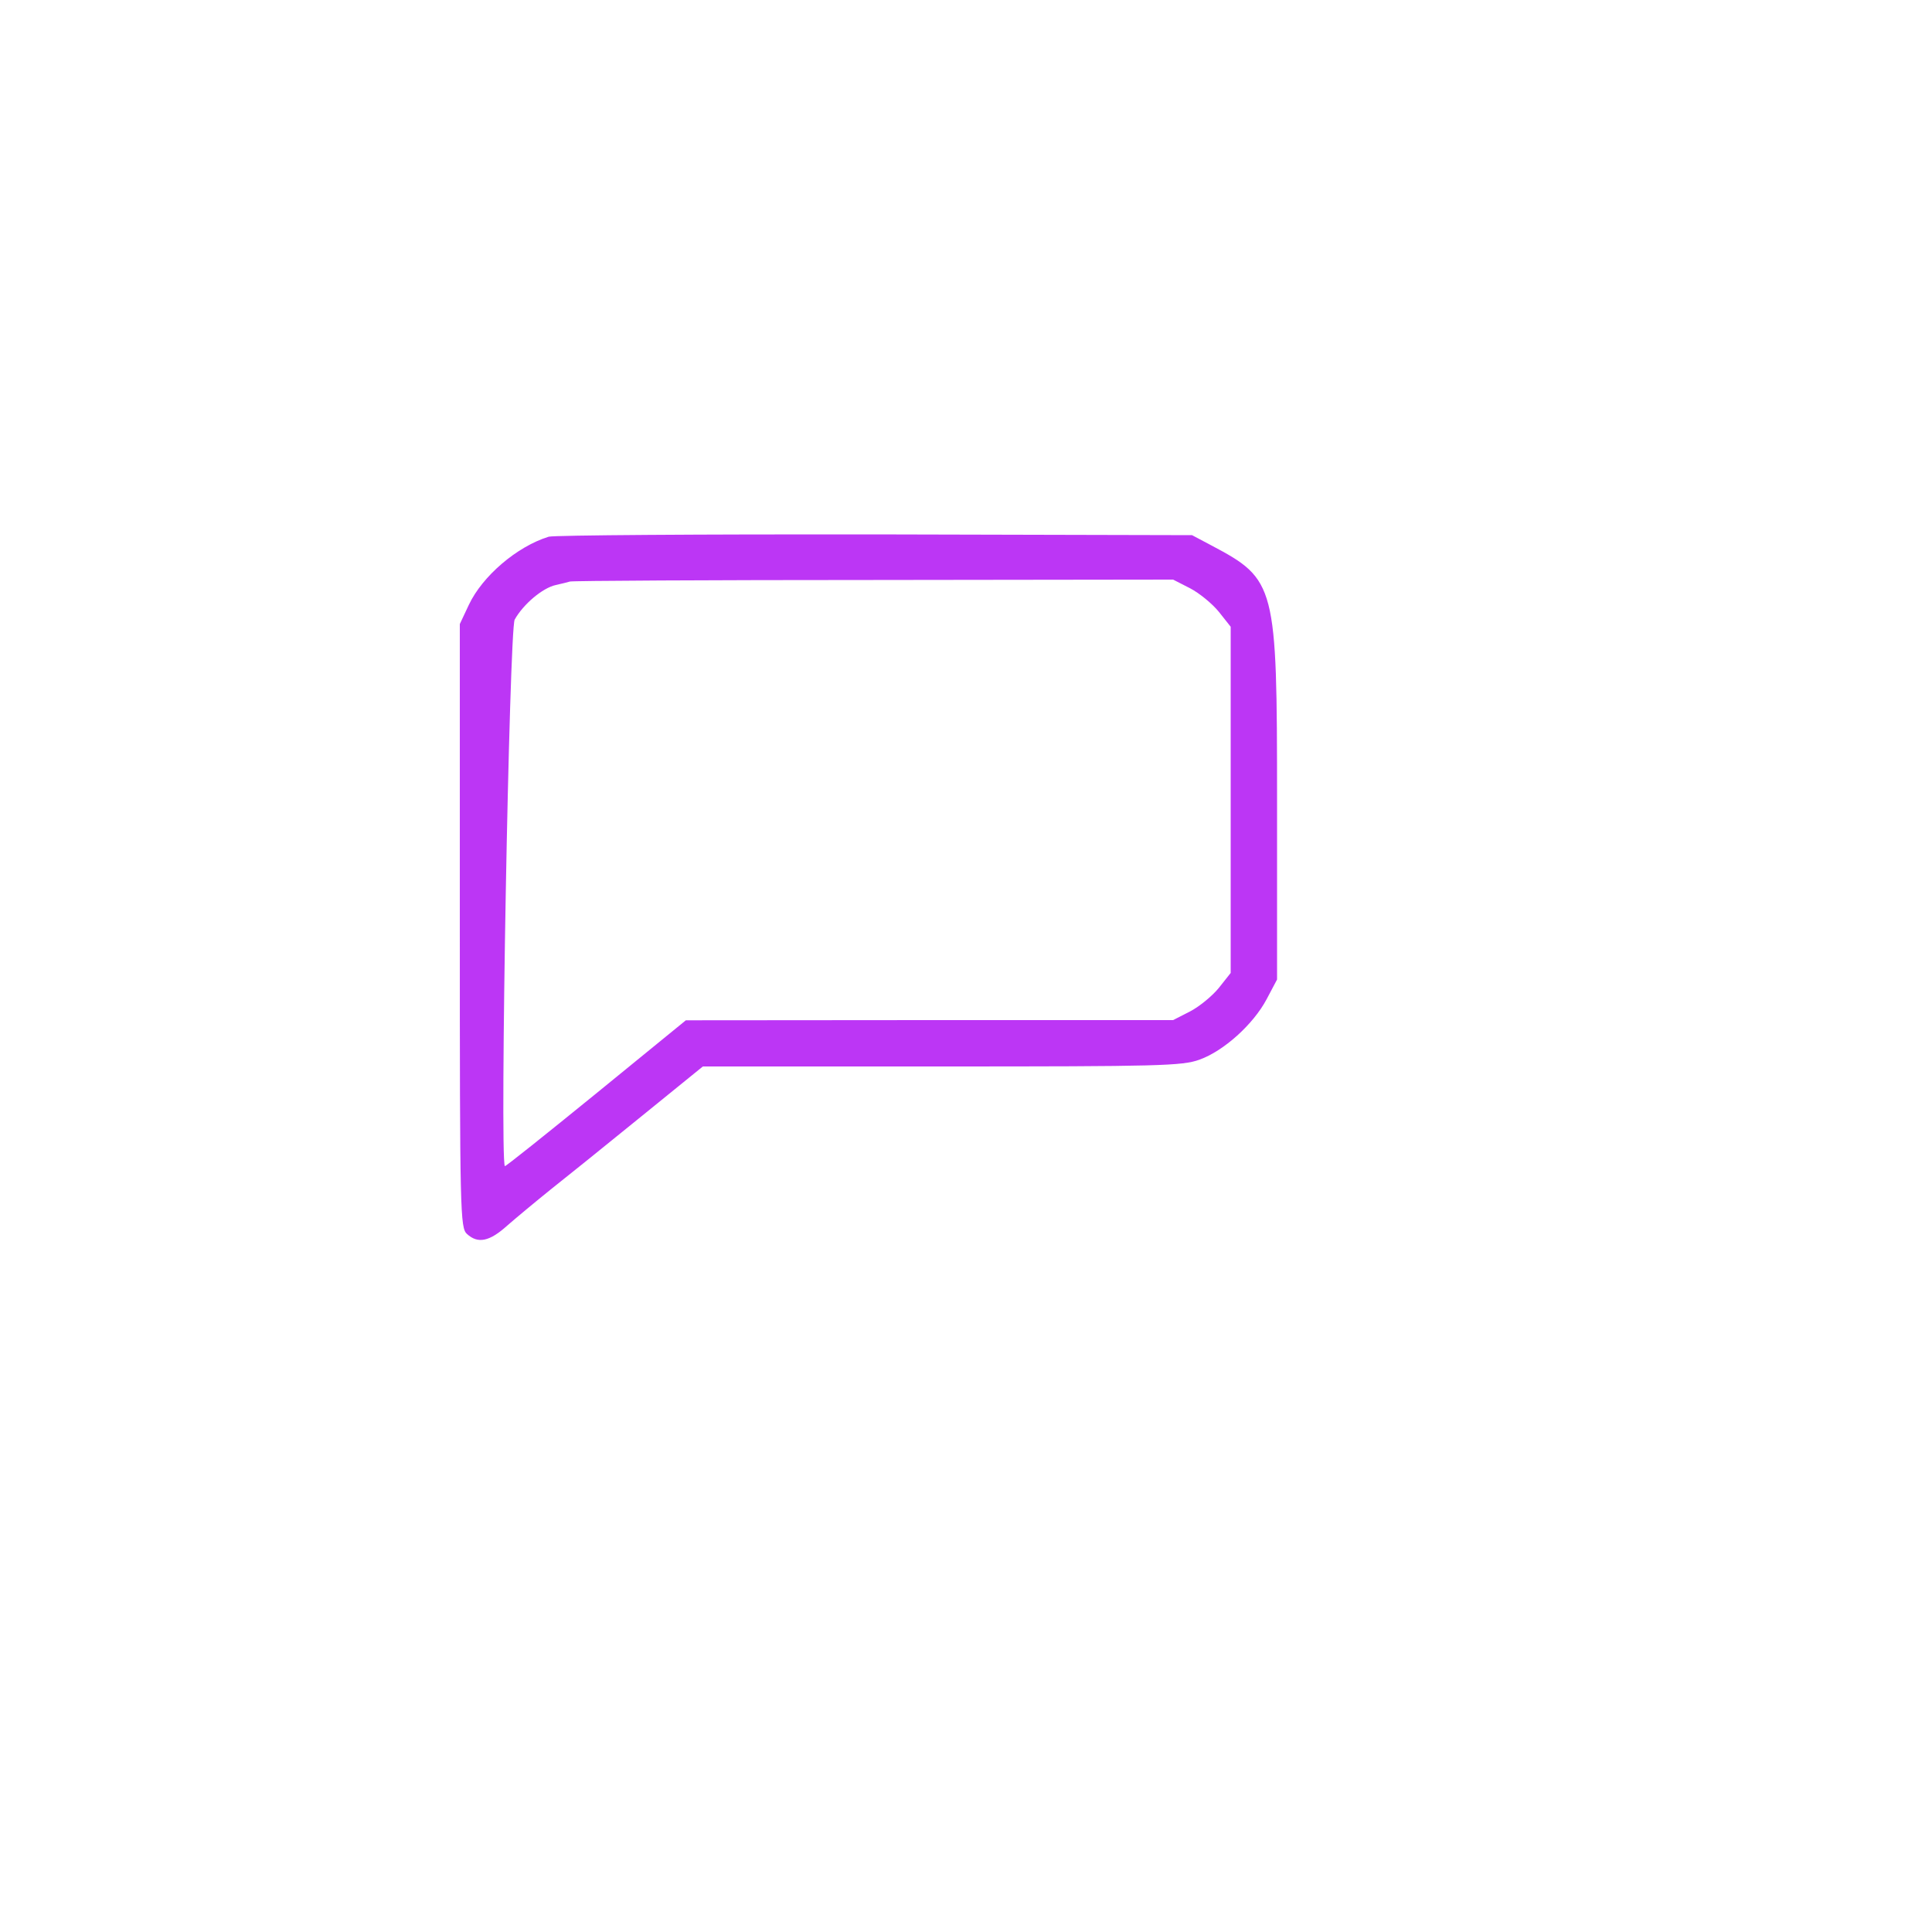
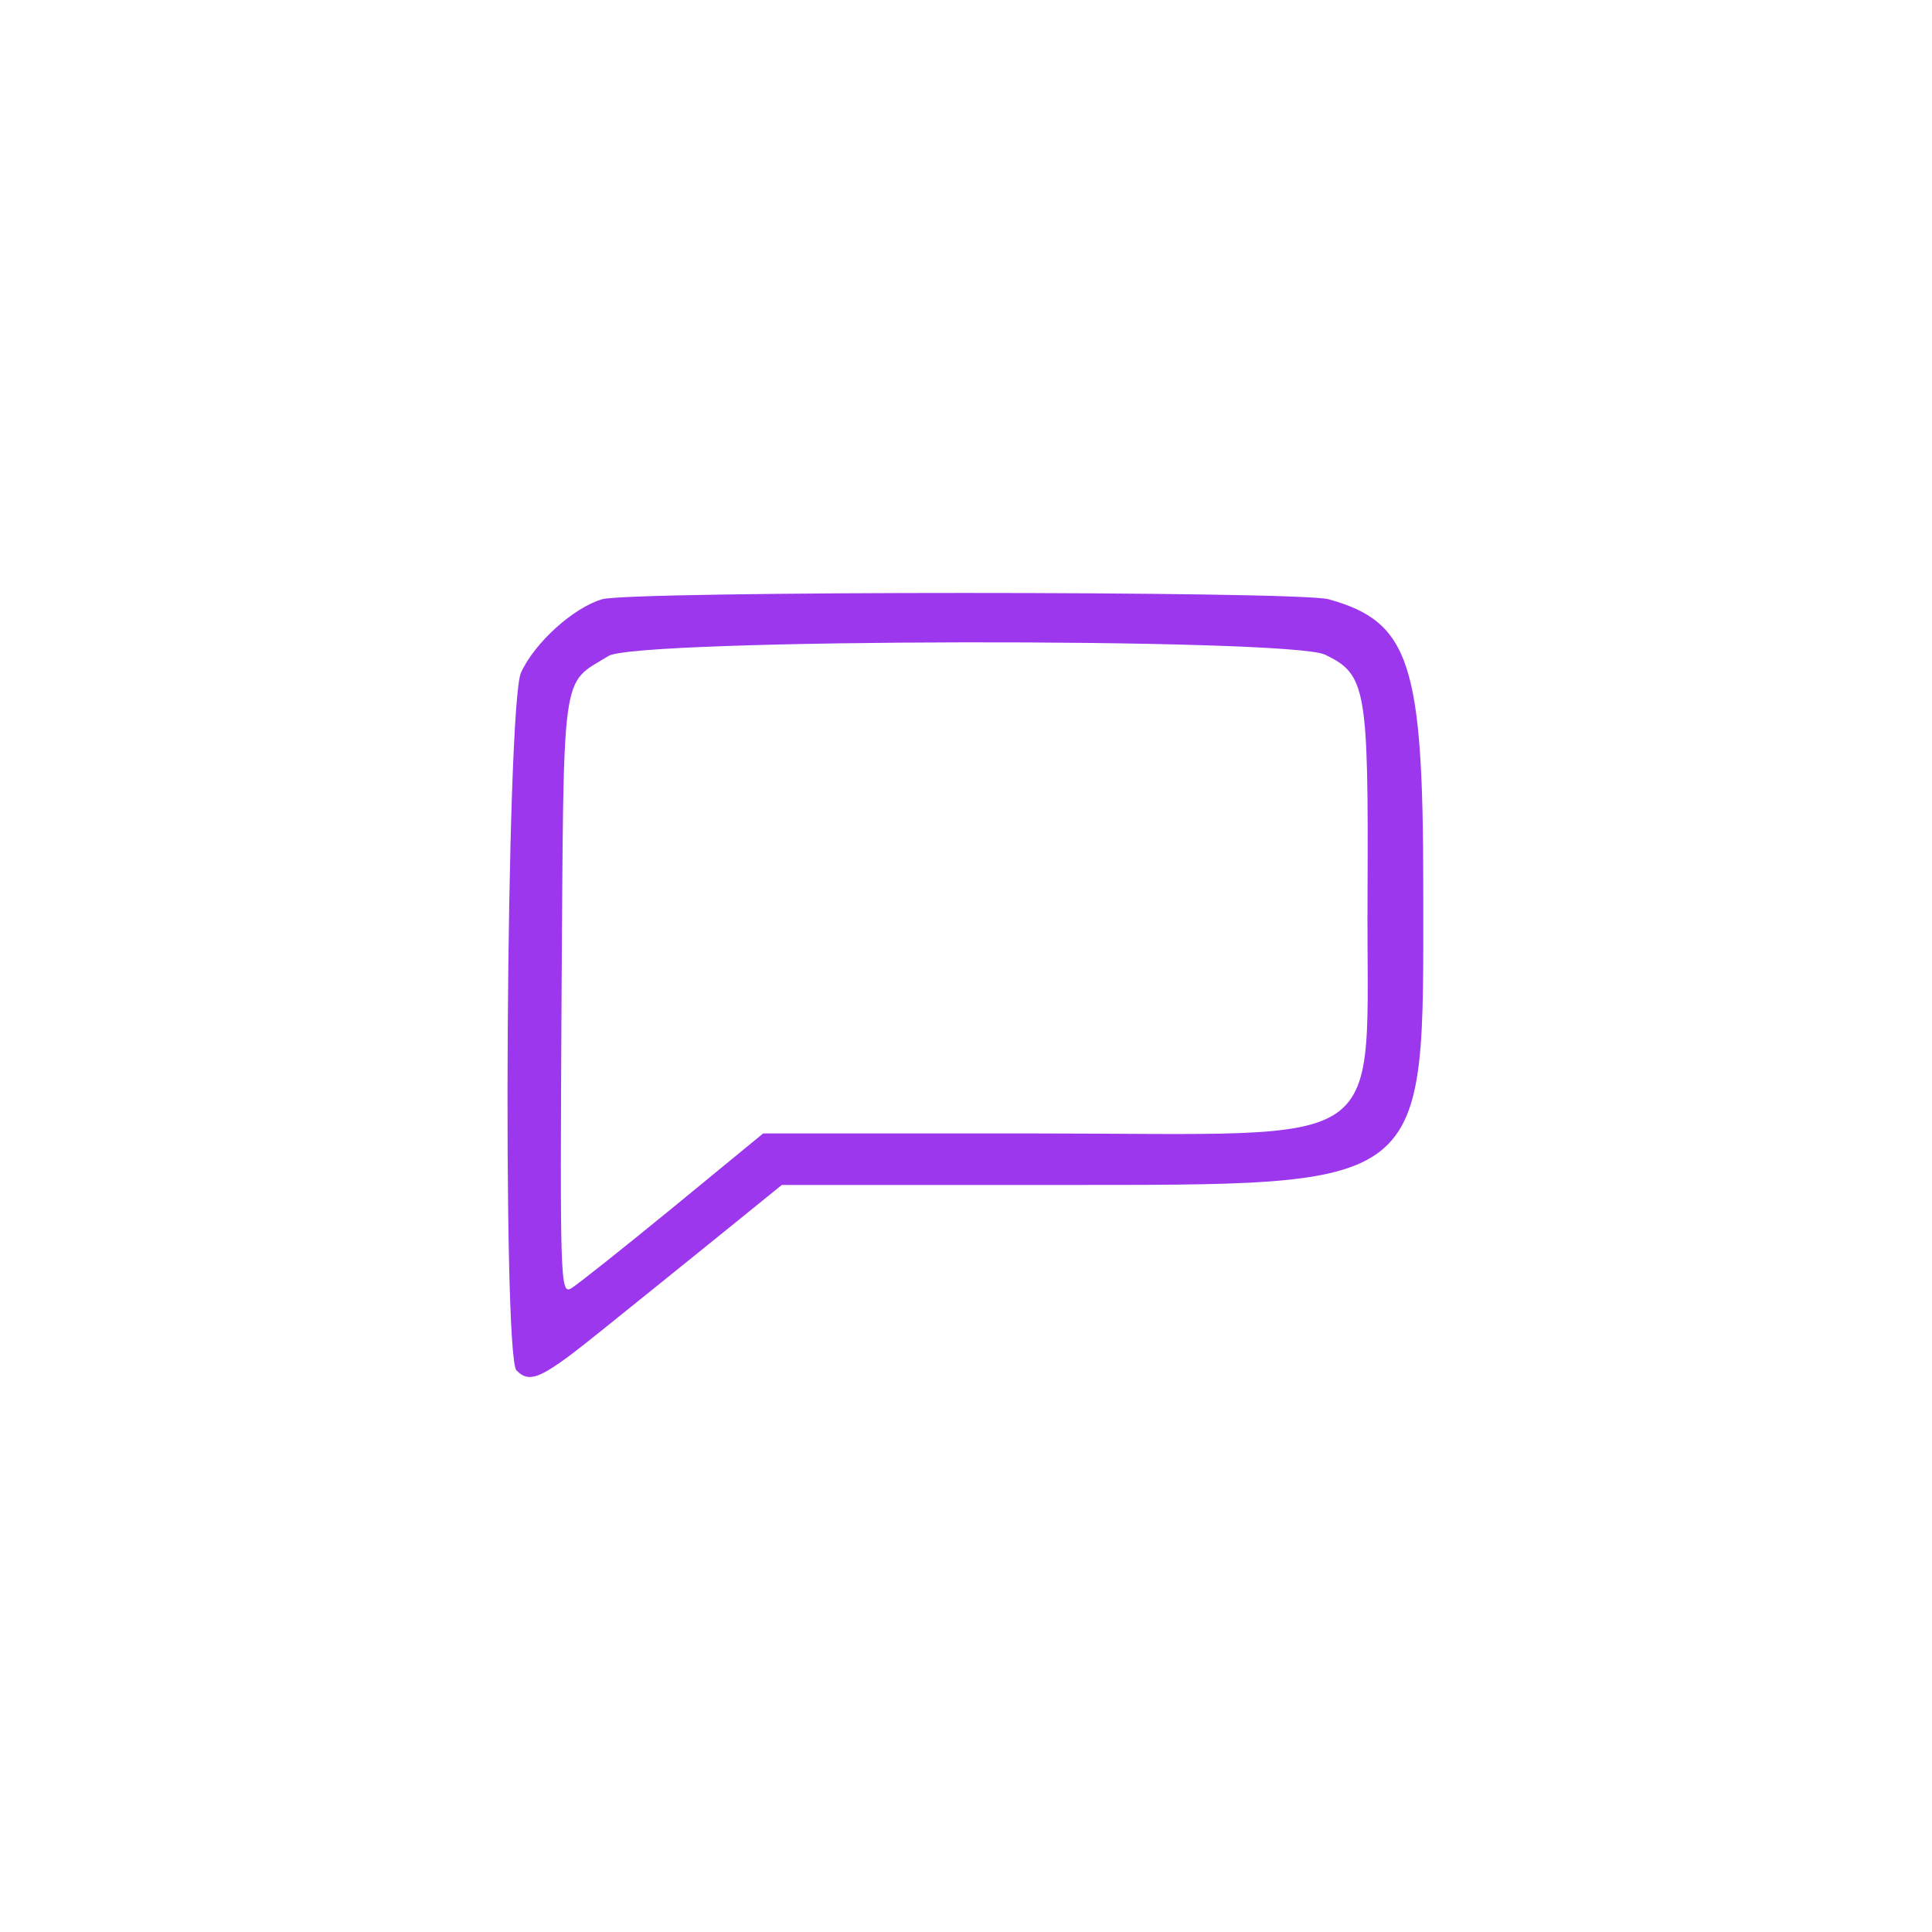
- <svg xmlns="http://www.w3.org/2000/svg" version="1.0" width="500pt" height="500pt" viewBox="0 0 500 500" preserveAspectRatio="xMidYMid meet">
-   <g transform="translate(0,500) scale(0.05,-0.05)" fill="#bc36f5" stroke="none">
-     <path d="M2840 7222 c-165 -51 -343 -204 -413 -352 l-47 -100 0 -1562 c0 -1488 2 -1563 37 -1595 57 -52 117 -39 208 43 47 41 148 125 225 187 77 61 286 229 464 374 l324 263 1236 0 c1128 0 1245 3 1334 35 126 45 279 183 348 313 l54 102 0 930 c0 1115 -6 1140 -340 1317 l-100 53 -1640 4 c-902 1 -1663 -4 -1690 -12z m3320 -267 c48 -25 115 -80 149 -122 l61 -77 0 -896 0 -896 -61 -77 c-34 -42 -101 -97 -149 -122 l-88 -45 -1261 0 -1261 -1 -467 -381 c-257 -209 -468 -378 -470 -374 -27 56 23 2776 51 2829 44 79 144 164 213 179 29 6 62 15 73 18 11 4 718 8 1571 8 l1551 2 88 -45z" />
+ <svg xmlns="http://www.w3.org/2000/svg" width="64" height="64" viewBox="0 0 400 400" version="1.1">
+   <g id="surface1">
+     <path style=" stroke:none;fill-rule:nonzero;fill:rgb(61.176%,21.569%,92.941%);fill-opacity:1;" d="M 124.668 124.066 C 118.734 125.801 110.668 133.066 107.867 139.266 C 104.801 146 103.934 280.734 106.934 283.734 C 109.801 286.602 112.199 285.465 125.133 275 C 132.199 269.332 143.332 260.332 149.934 255 L 161.867 245.332 L 217.266 245.332 C 297 245.266 294.668 247.133 294.668 183.668 C 294.668 137.266 291.867 128.734 275.066 124.066 C 268.801 122.332 130.602 122.332 124.668 124.066 Z M 274.332 135.535 C 282.867 139.668 283.332 142.398 283.133 185.602 C 282.801 239.602 289.734 234.668 213.801 234.668 L 158 234.668 L 139.332 250 C 129.066 258.398 119.602 265.934 118.266 266.734 C 116 268.066 115.934 265.266 116.266 206.199 C 116.734 137.199 116.066 141.934 126 135.801 C 131.867 132.199 266.734 132 274.332 135.535 Z M 274.332 135.535 " />
  </g>
</svg>
